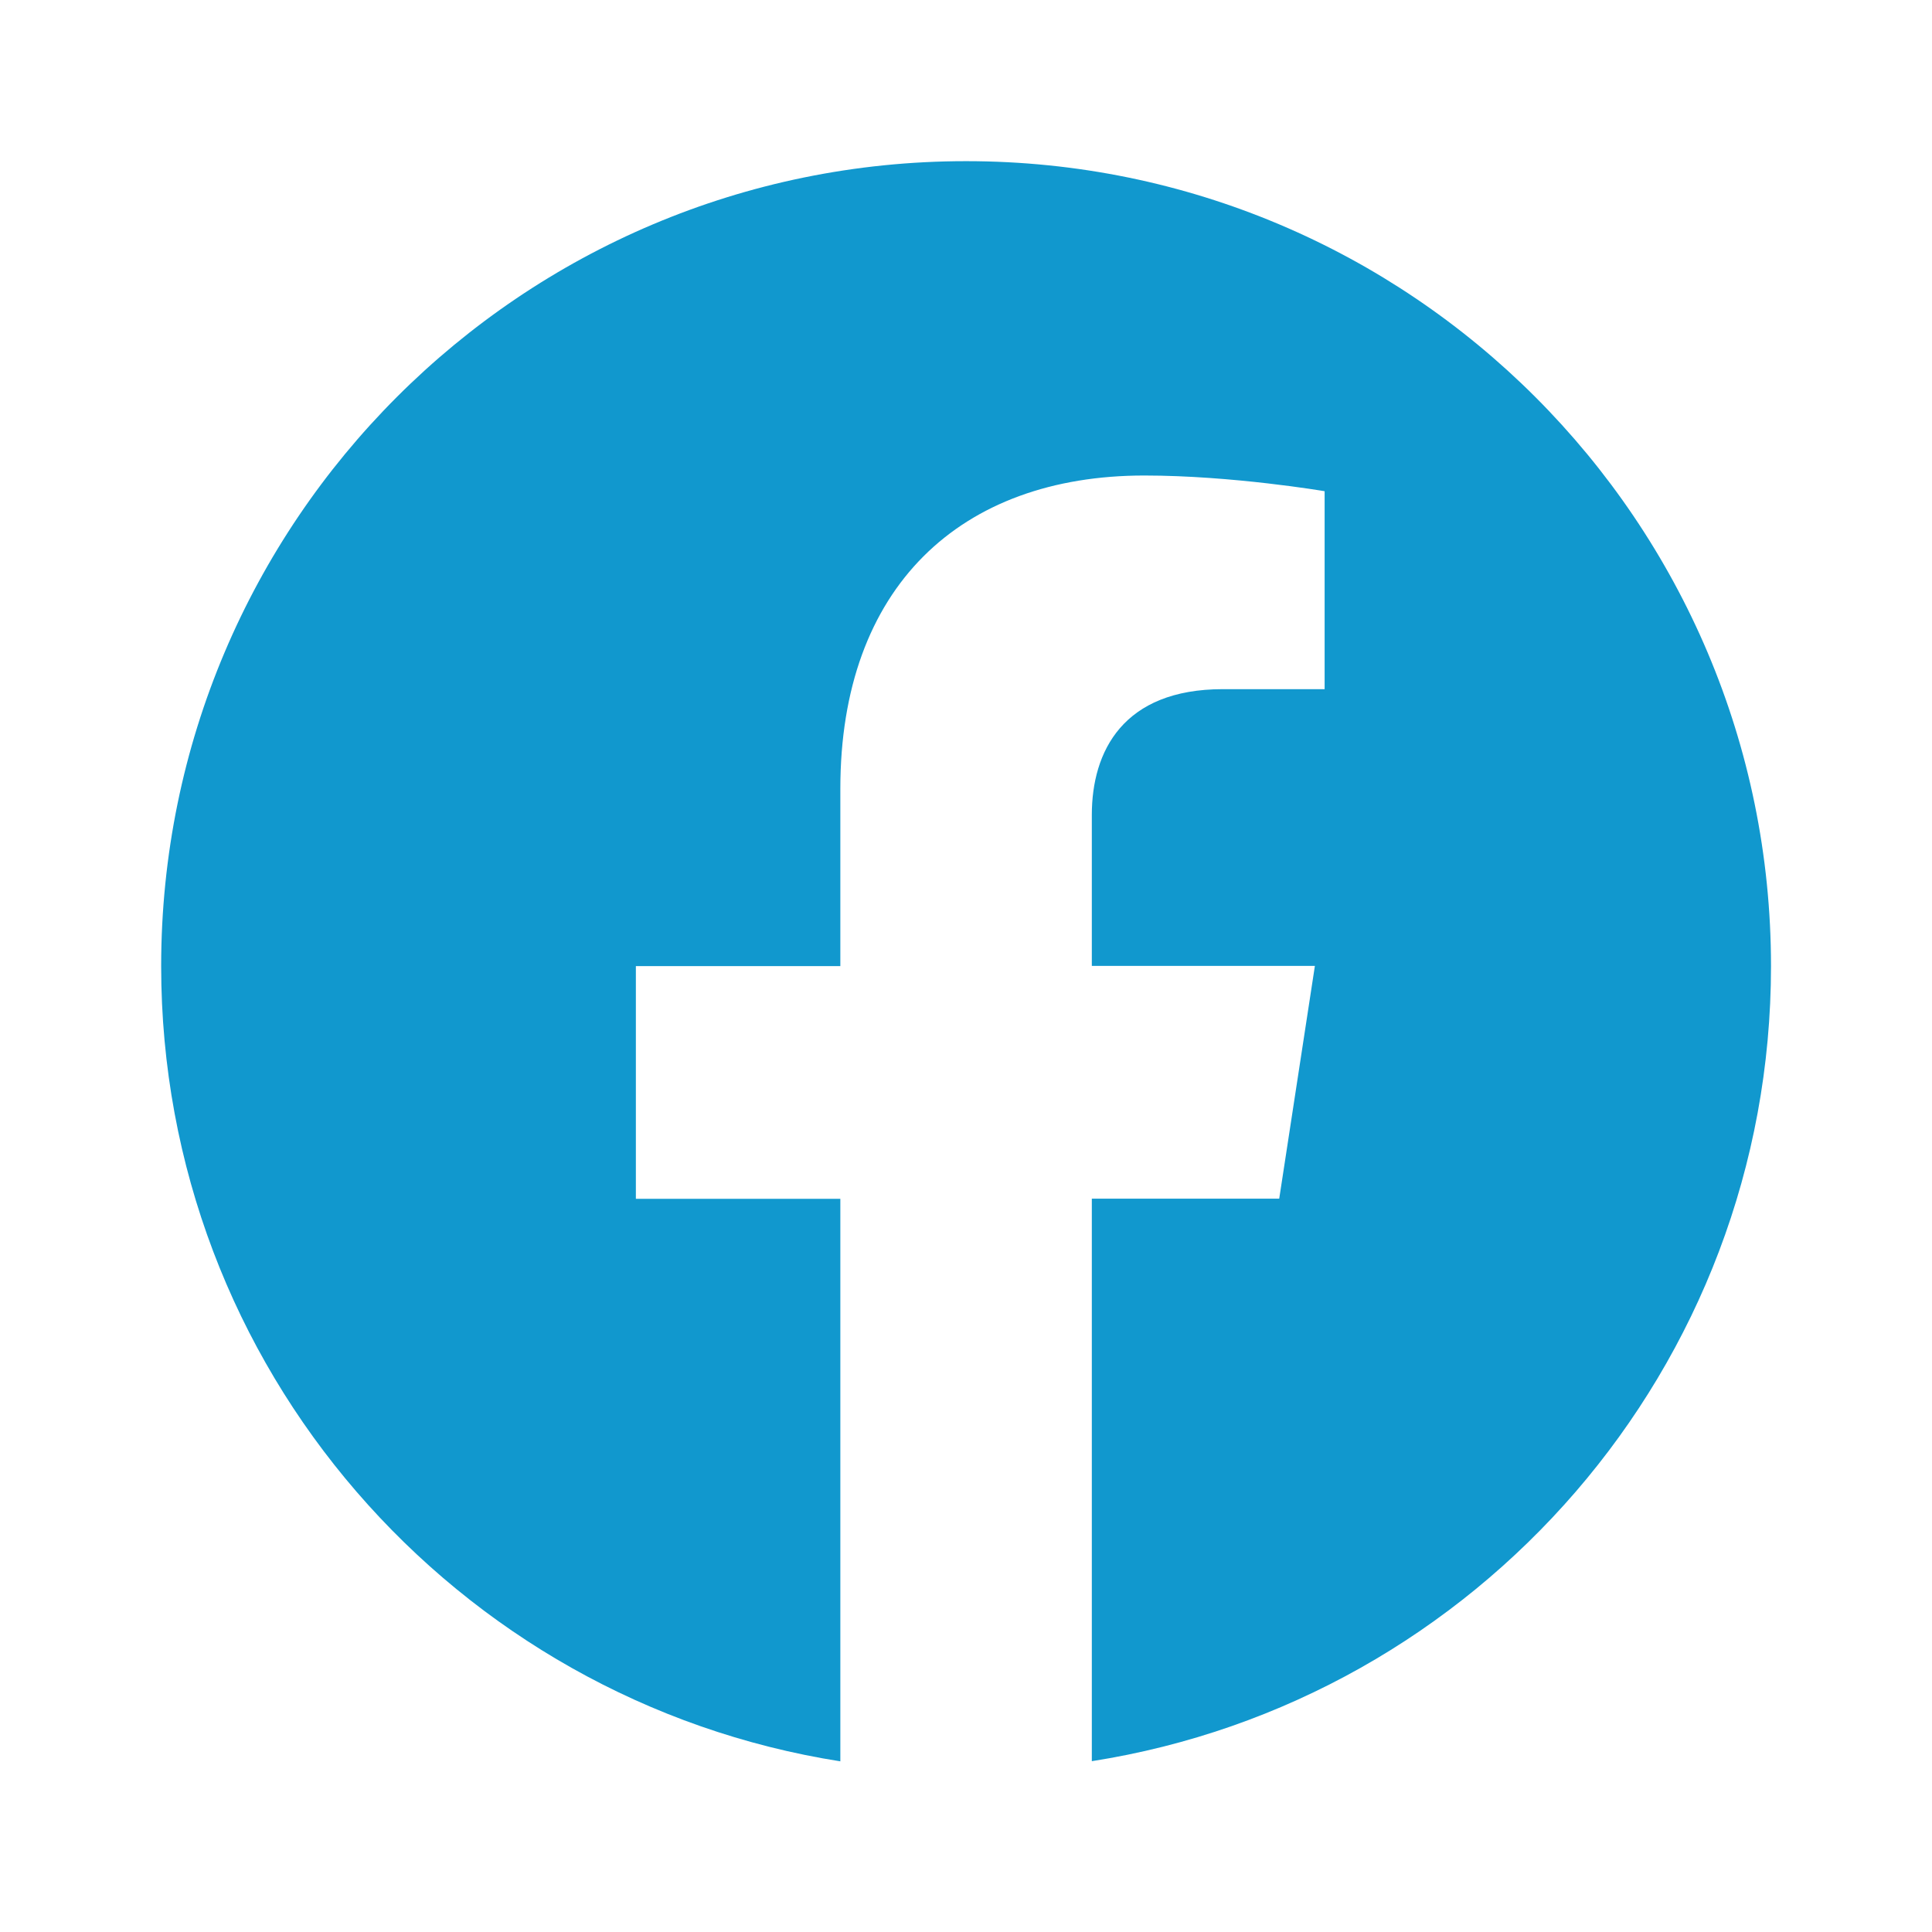
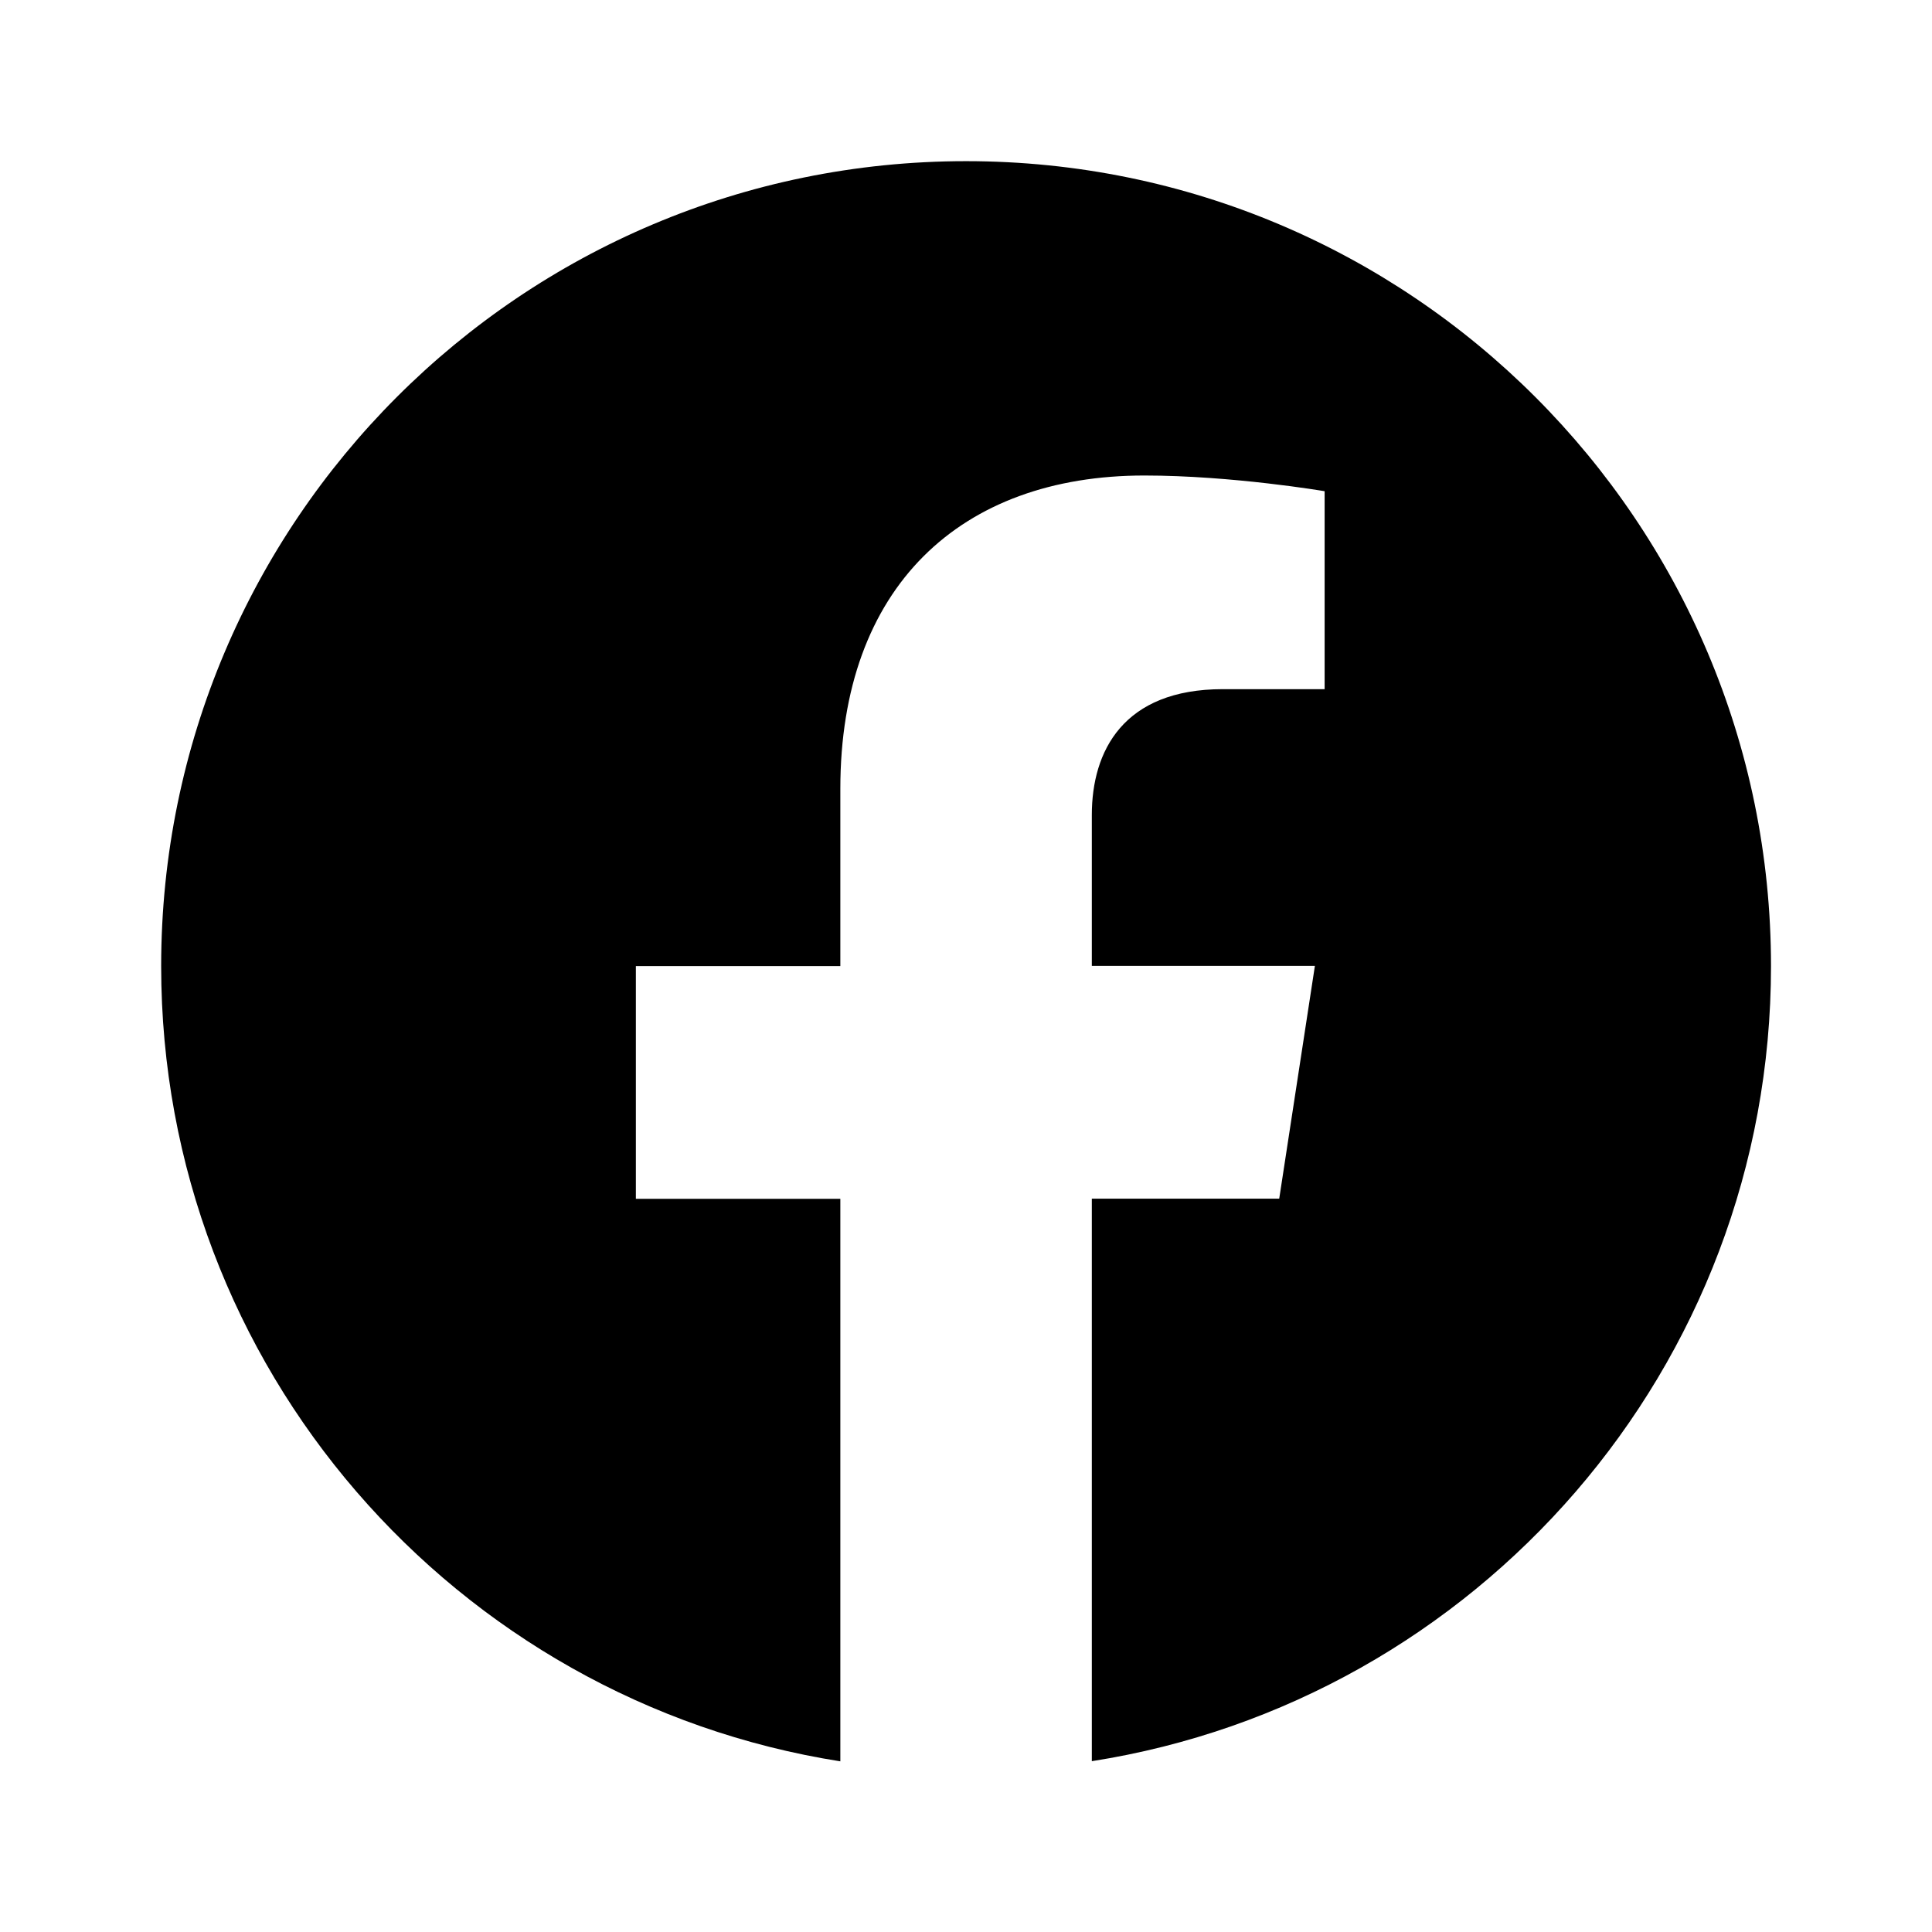
- <svg xmlns="http://www.w3.org/2000/svg" width="24" height="24" viewBox="0 0 24 24" style="fill:#1198ce;transform: ;msFilter:;">
+ <svg xmlns="http://www.w3.org/2000/svg" width="24" height="24" viewBox="0 0 24 24" style="fill:#000000;transform: ;msFilter:;">
  <path d="M12.001 2.002c-5.522 0-9.999 4.477-9.999 9.999 0 4.99 3.656 9.126 8.437 9.879v-6.988h-2.54v-2.891h2.54V9.798c0-2.508 1.493-3.891 3.776-3.891 1.094 0 2.24.195 2.24.195v2.459h-1.264c-1.24 0-1.628.772-1.628 1.563v1.875h2.771l-.443 2.891h-2.328v6.988C18.344 21.129 22 16.992 22 12.001c0-5.522-4.477-9.999-9.999-9.999z" />
</svg>
